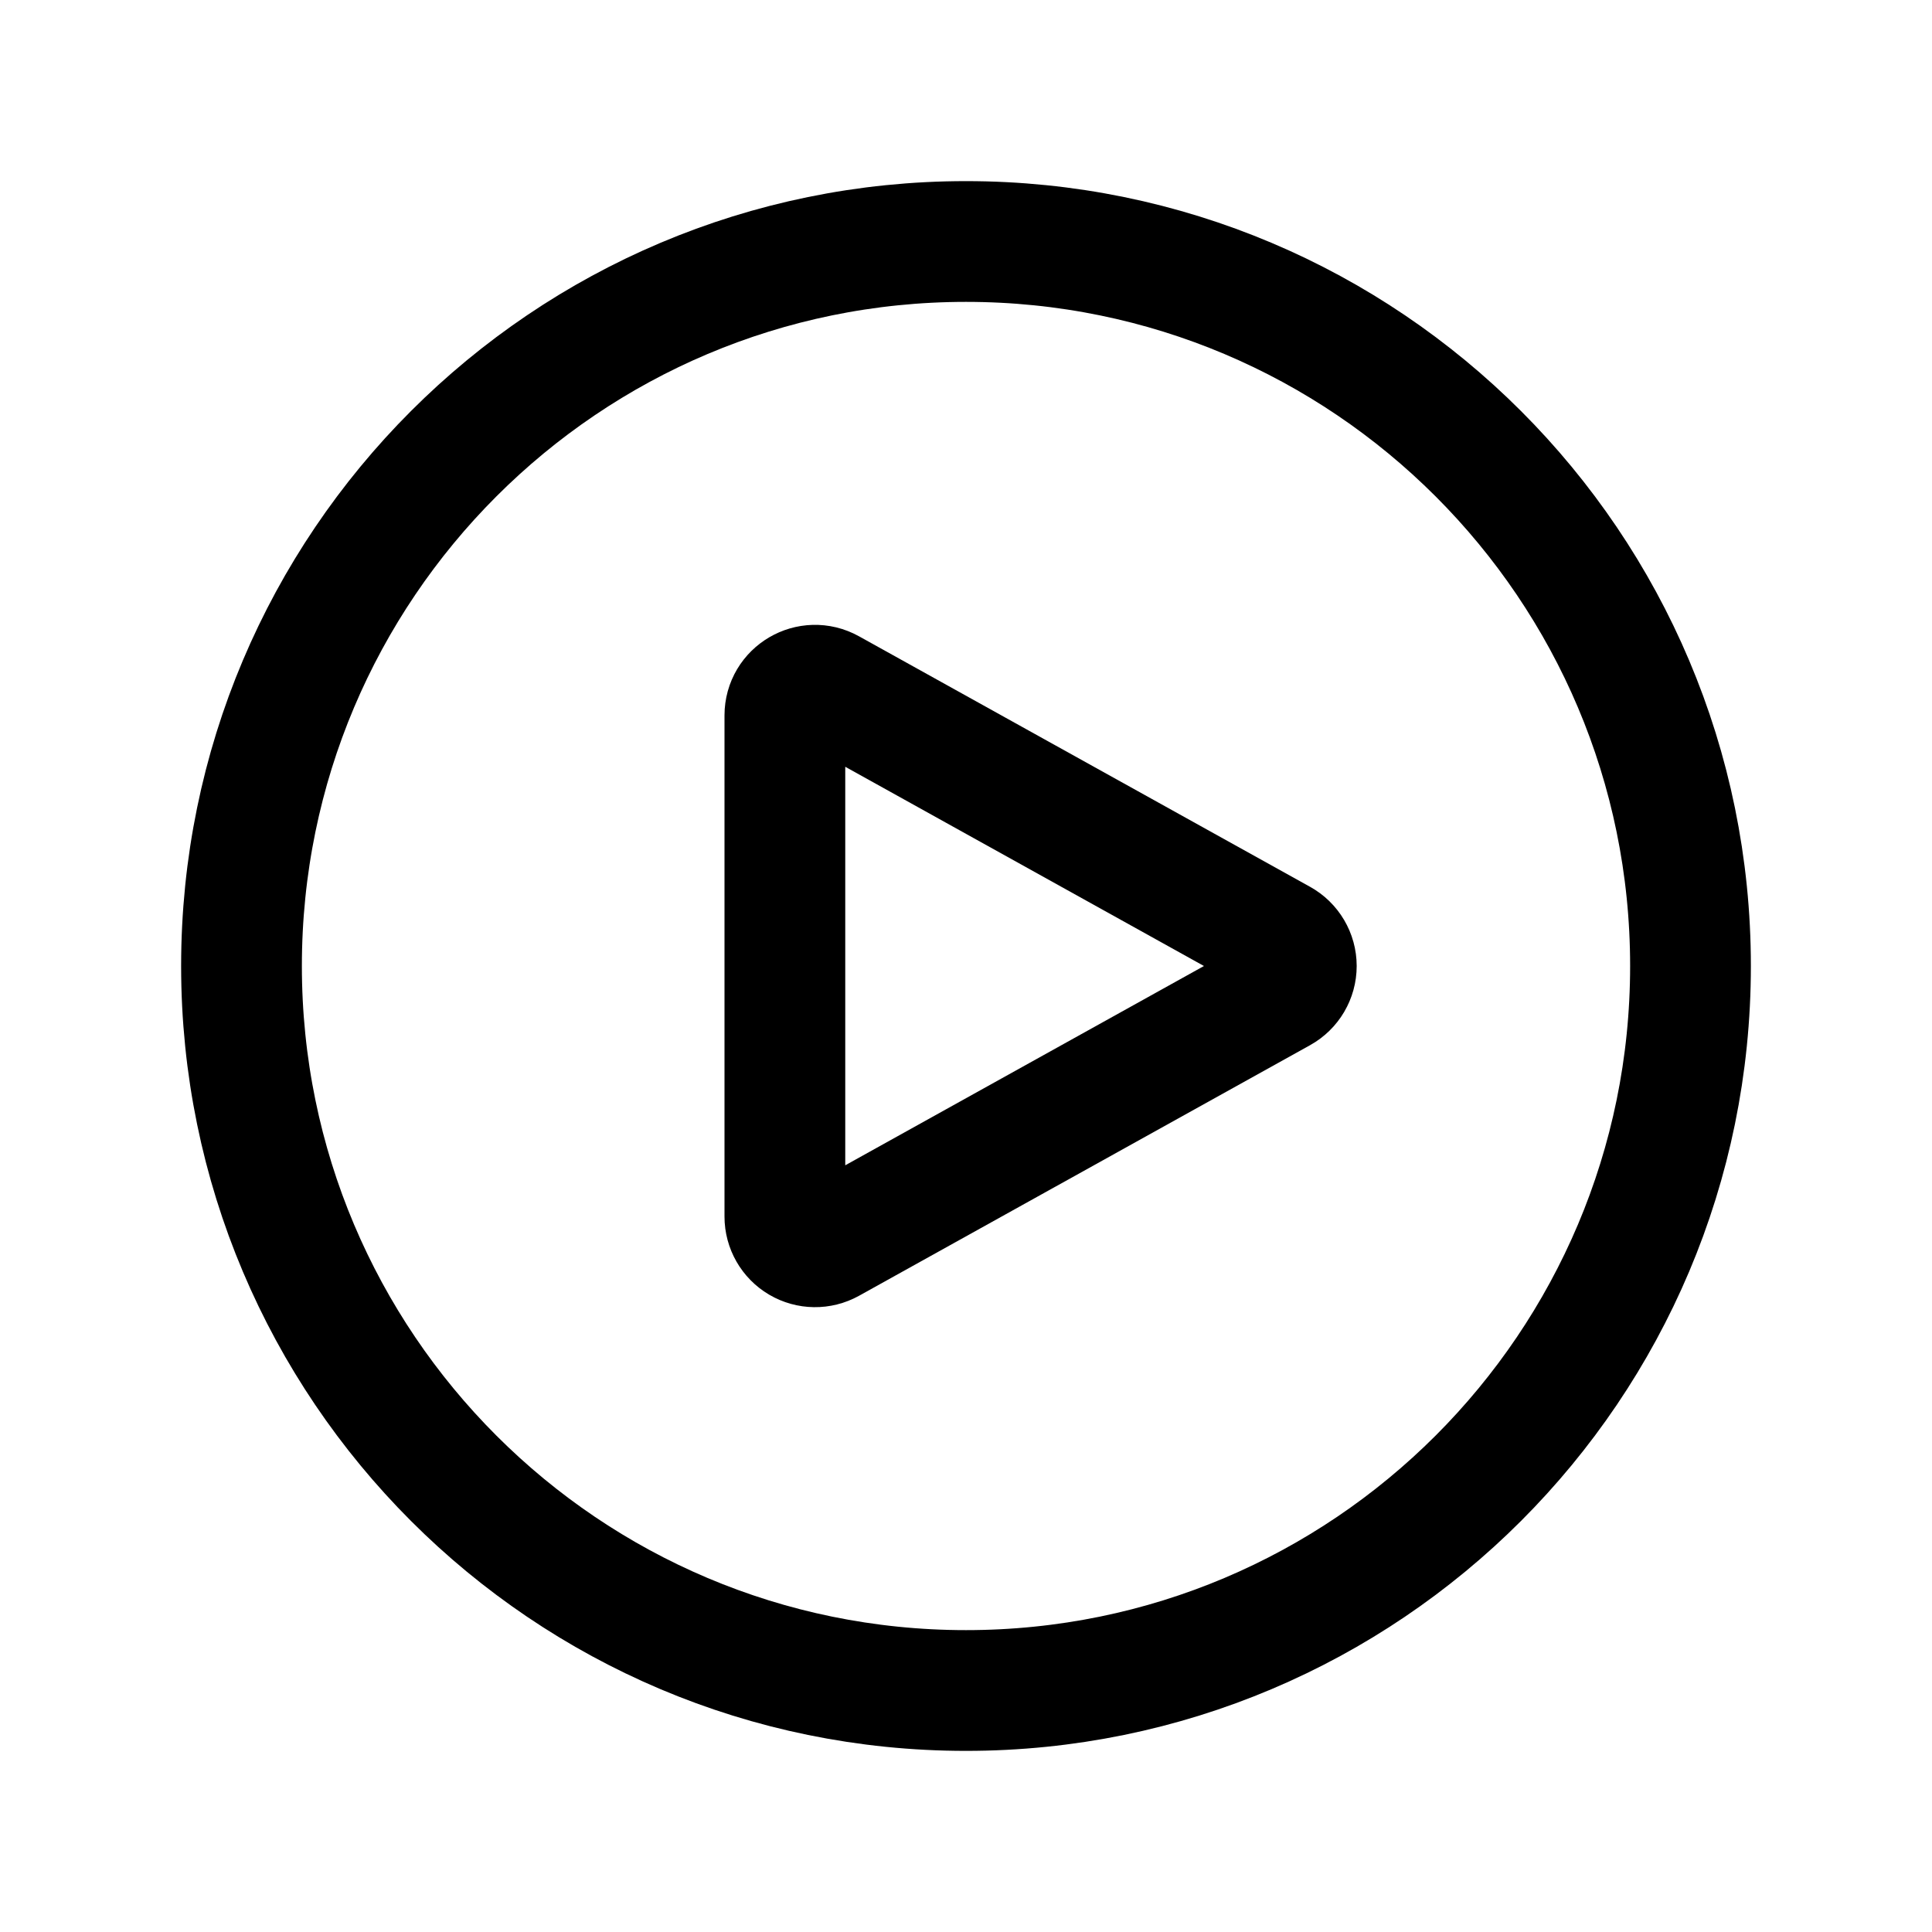
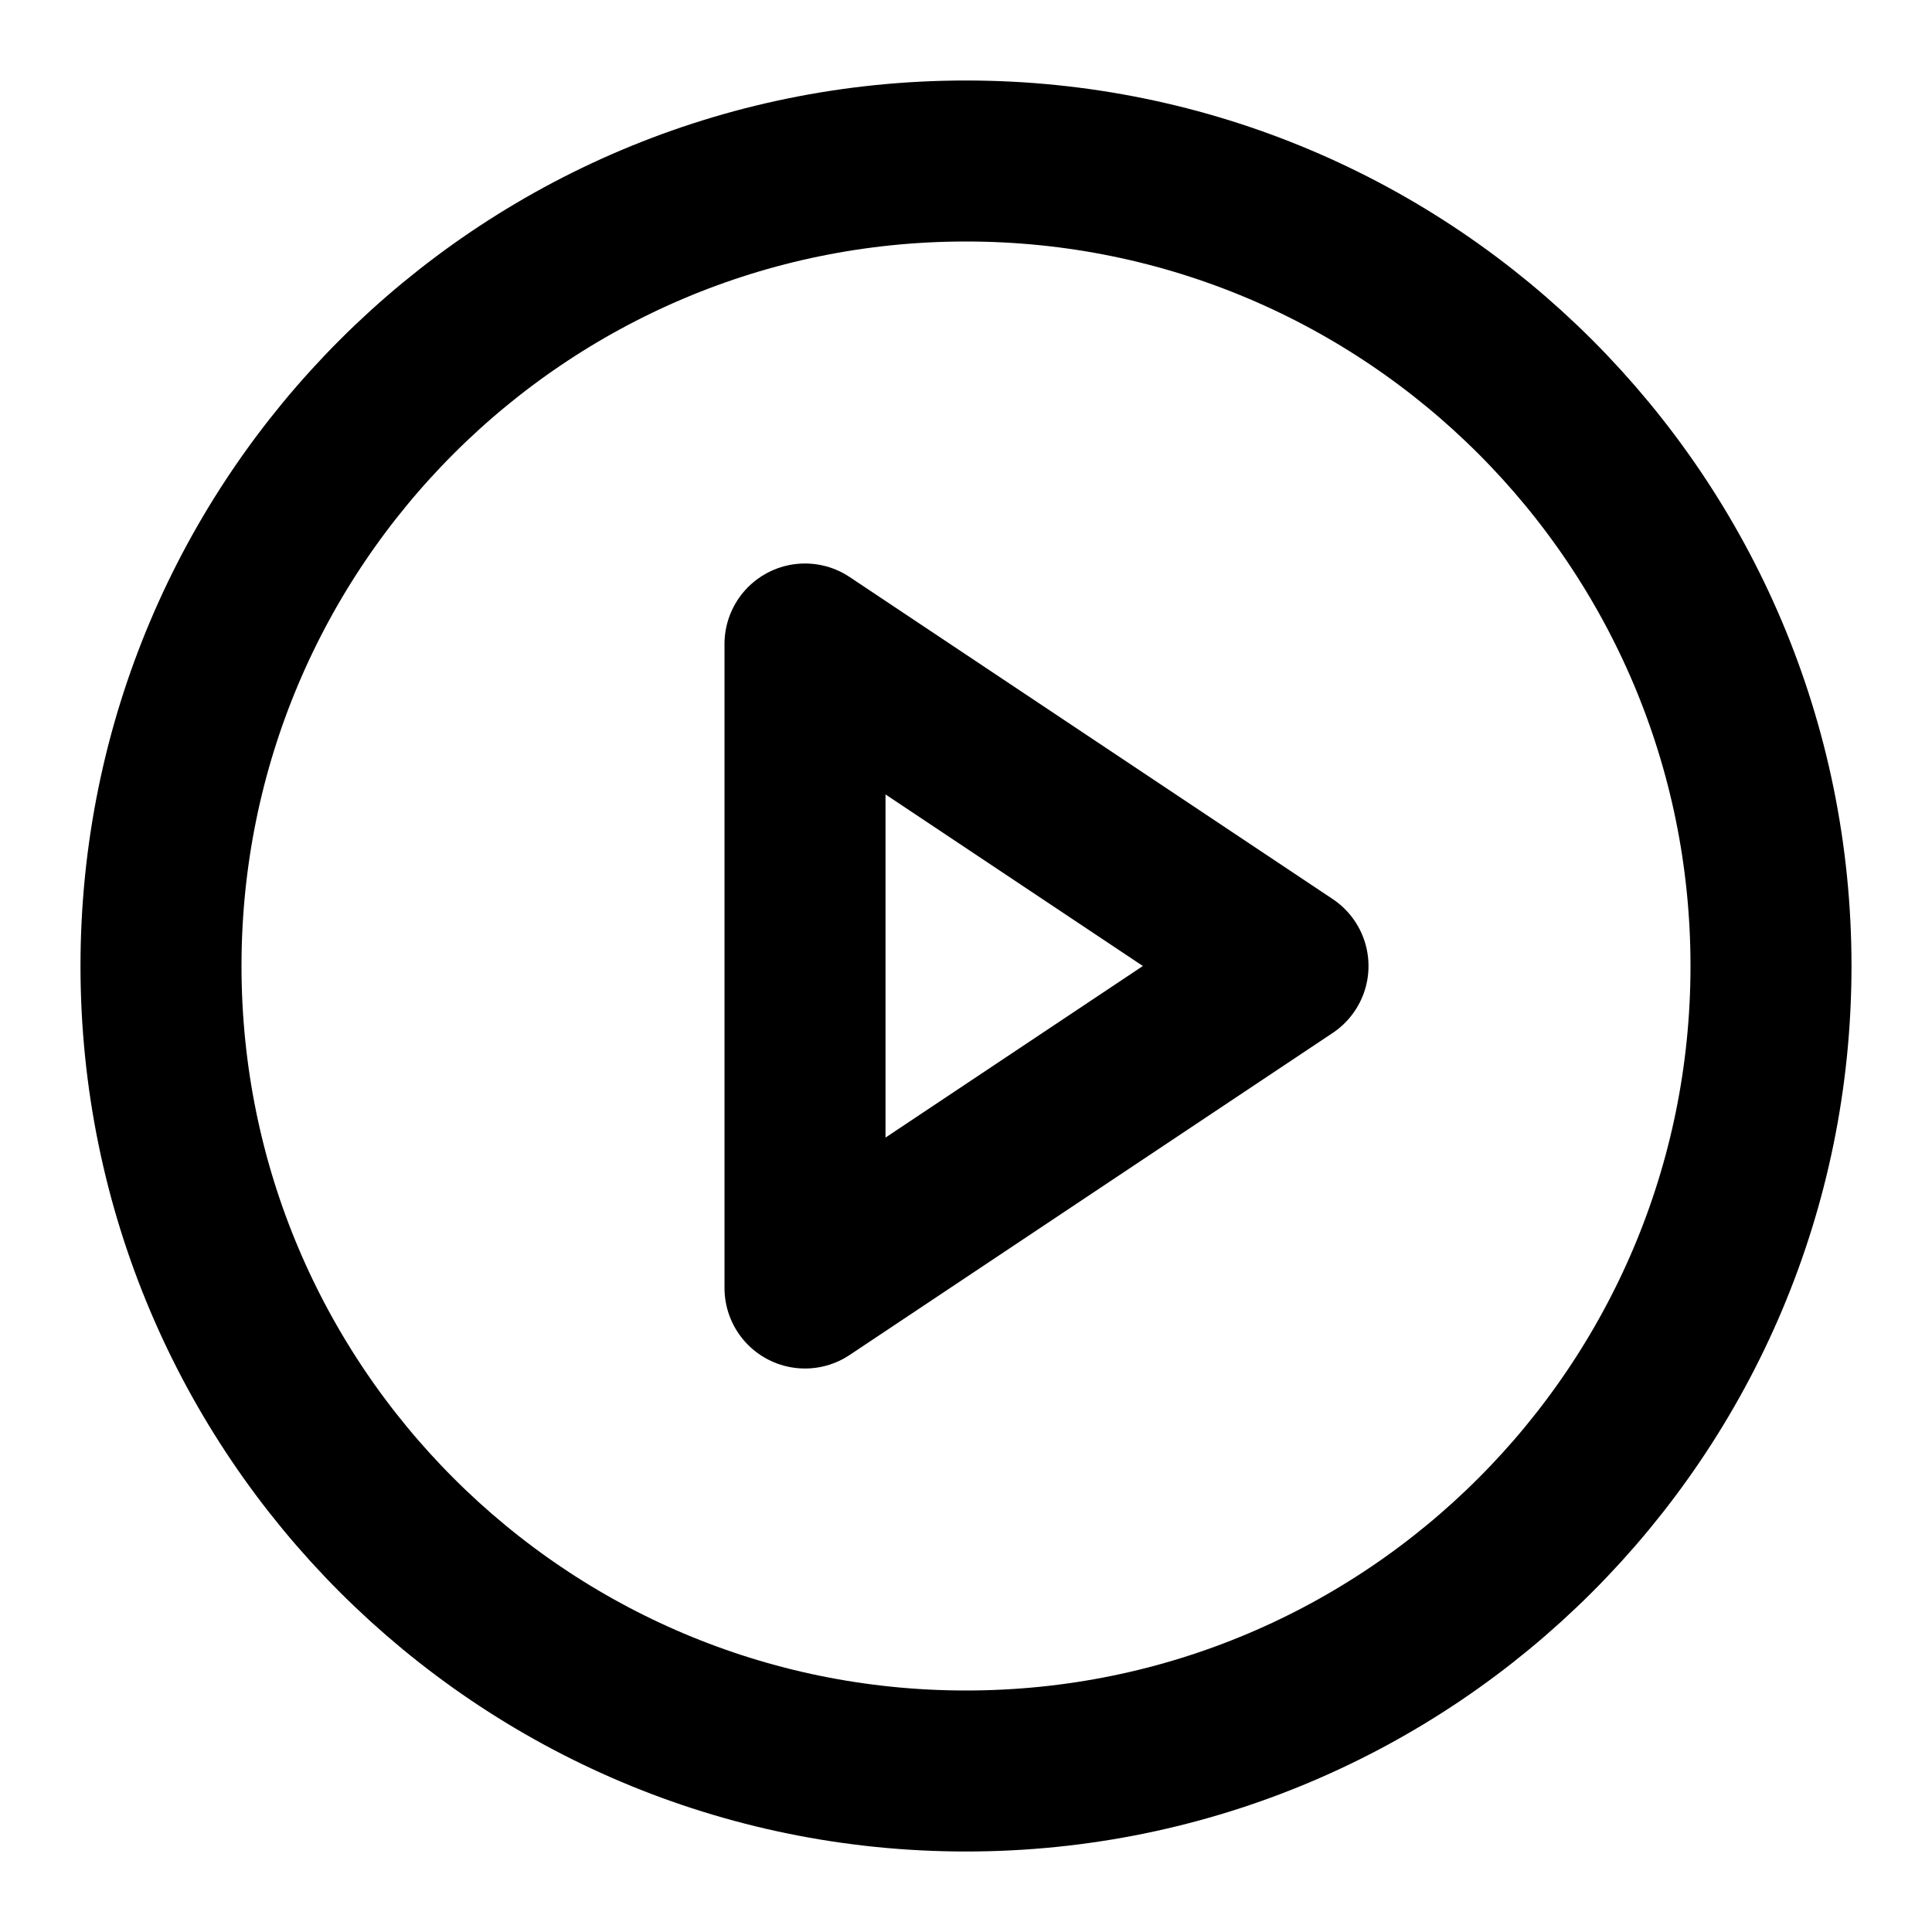
- <svg xmlns="http://www.w3.org/2000/svg" fill="none" viewBox="0 0 24 24" stroke-width="1.5" stroke="currentColor" width="100%" height="100%">
-   <path stroke-linecap="round" stroke-linejoin="round" d="M21 12a9 9 0 11-18 0 9 9 0 0118 0z" />
-   <path stroke-linecap="round" stroke-linejoin="round" d="M15.91 11.672a.375.375 0 010 .656l-5.603 3.113a.375.375 0 01-.557-.328V8.887c0-.286.307-.466.557-.327l5.603 3.112z" />
+ <svg xmlns="http://www.w3.org/2000/svg" width="100%" height="100%" viewBox="0 0 24 24" fill="none" stroke="currentColor" stroke-width="2" stroke-linecap="round" stroke-linejoin="round">
+   <circle cx="12" cy="12" r="10" />
+   <polygon points="10 8 16 12 10 16 10 8" />
</svg>
